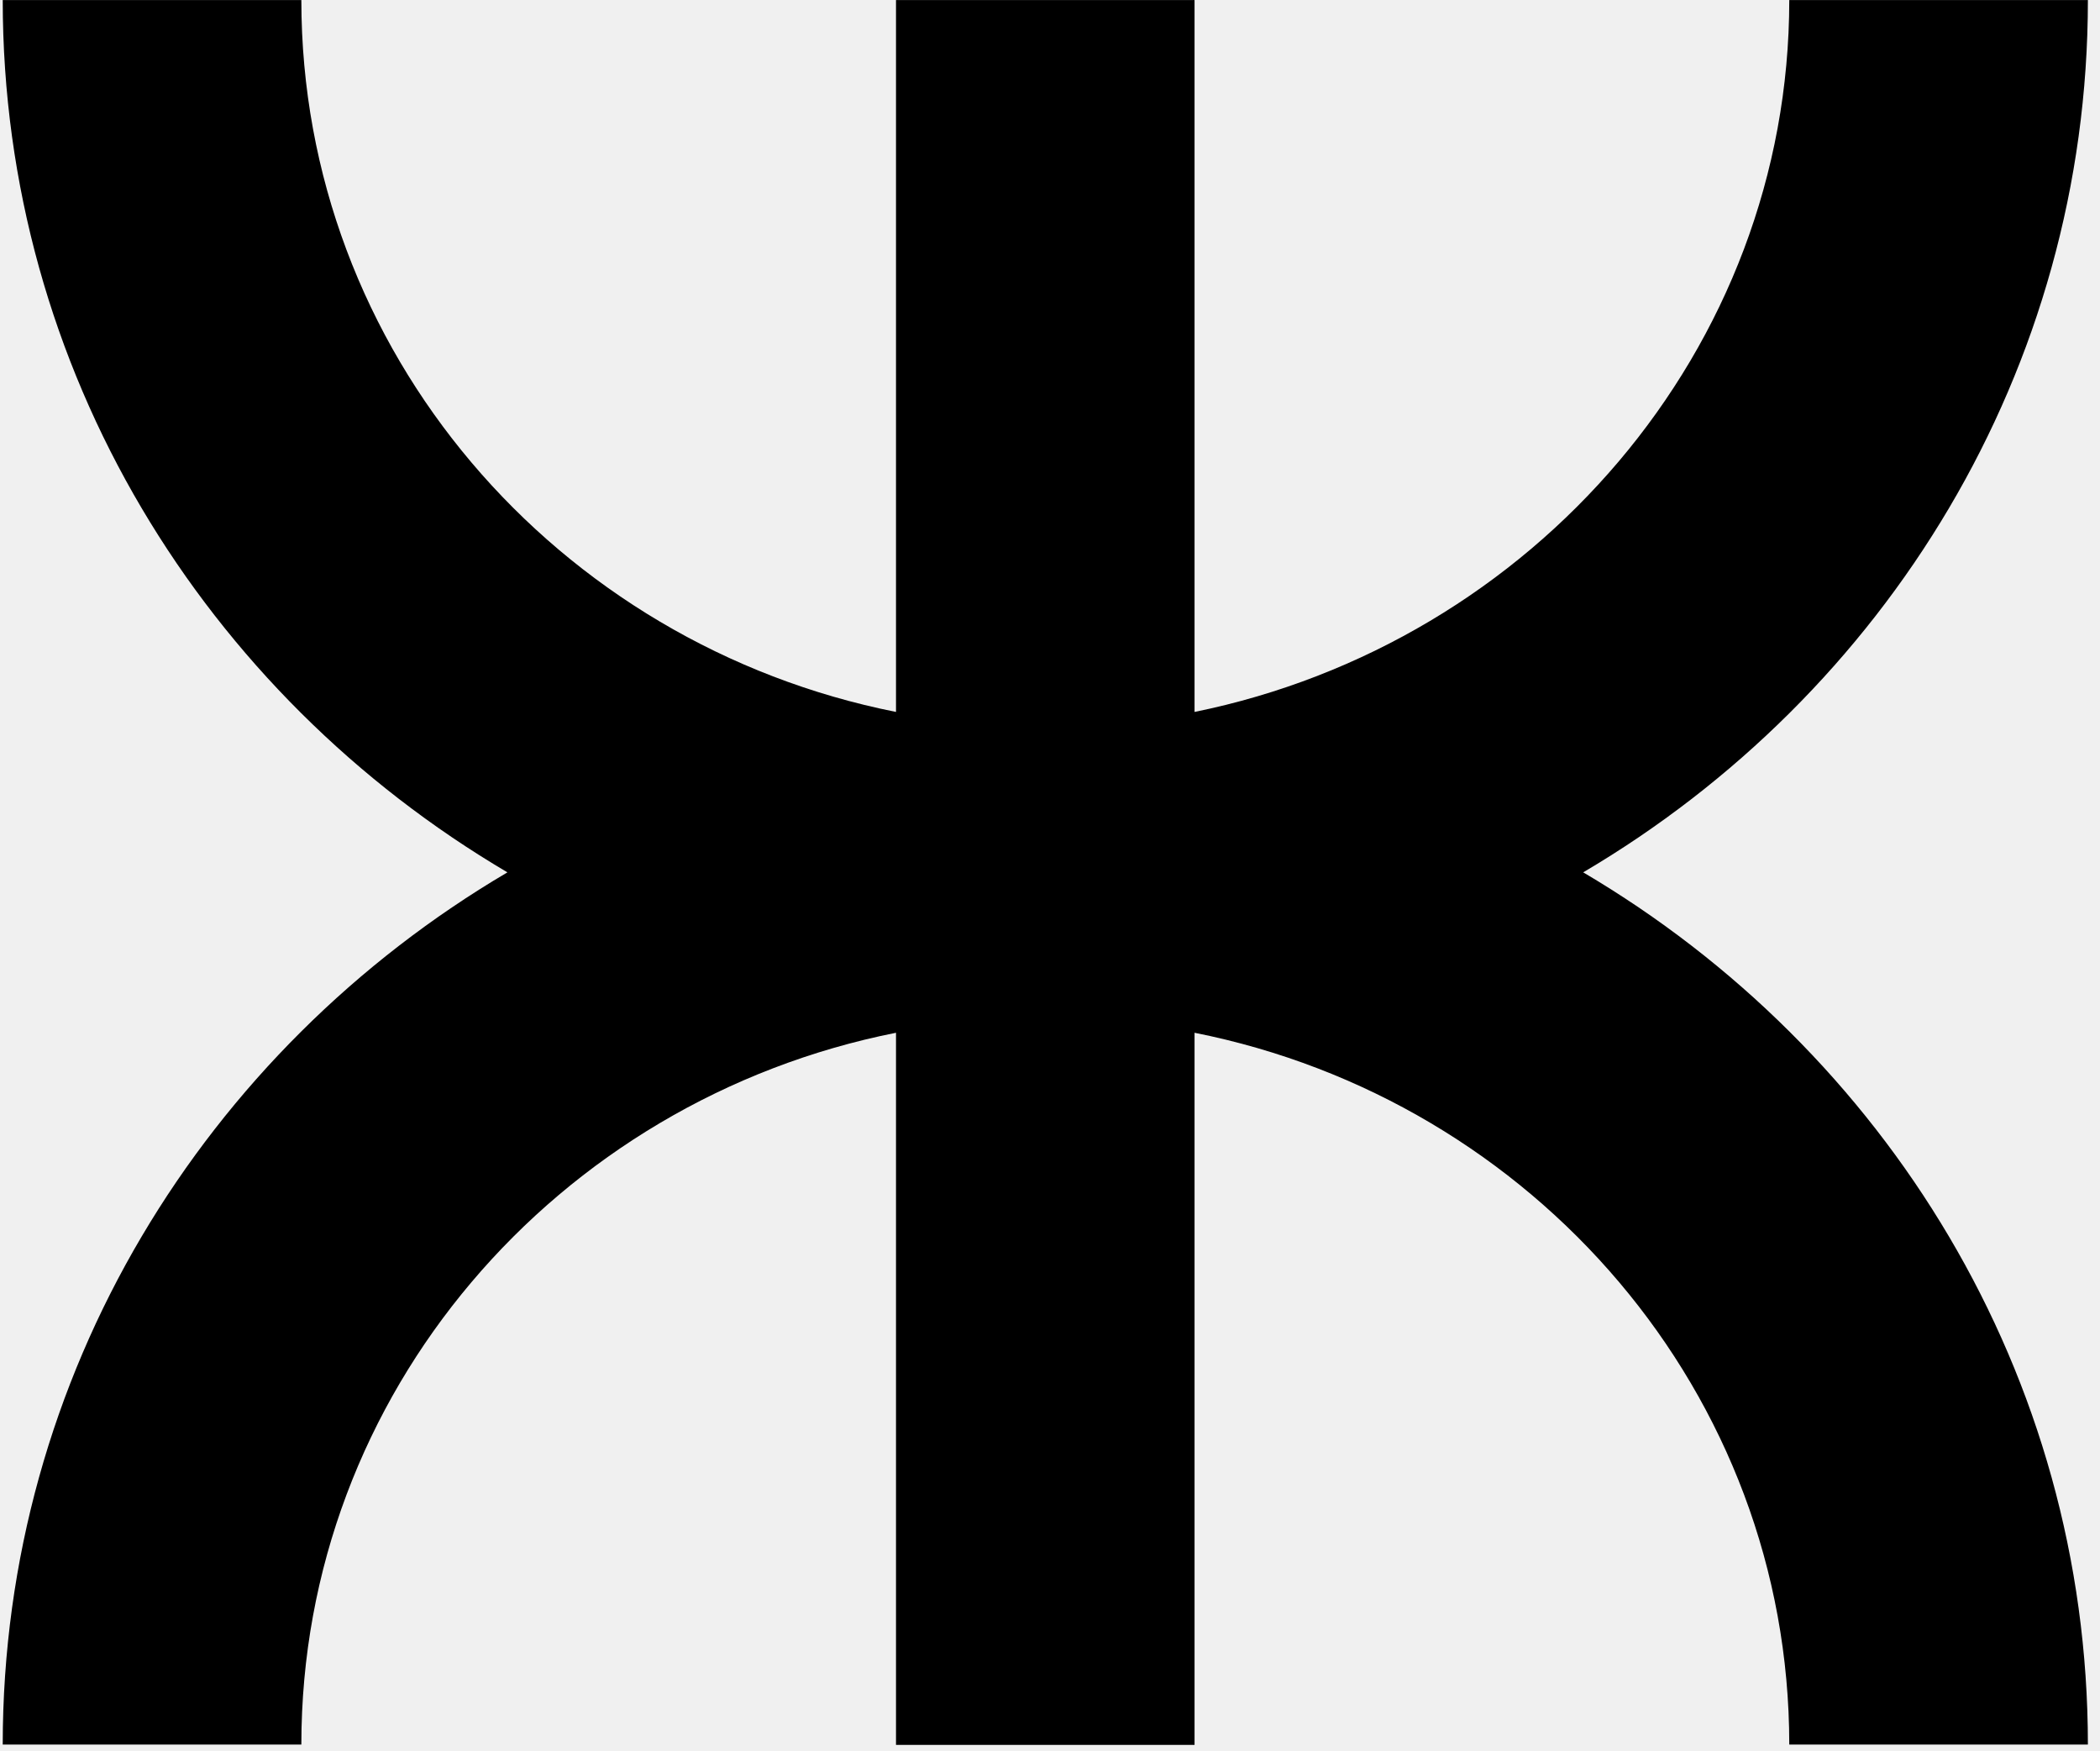
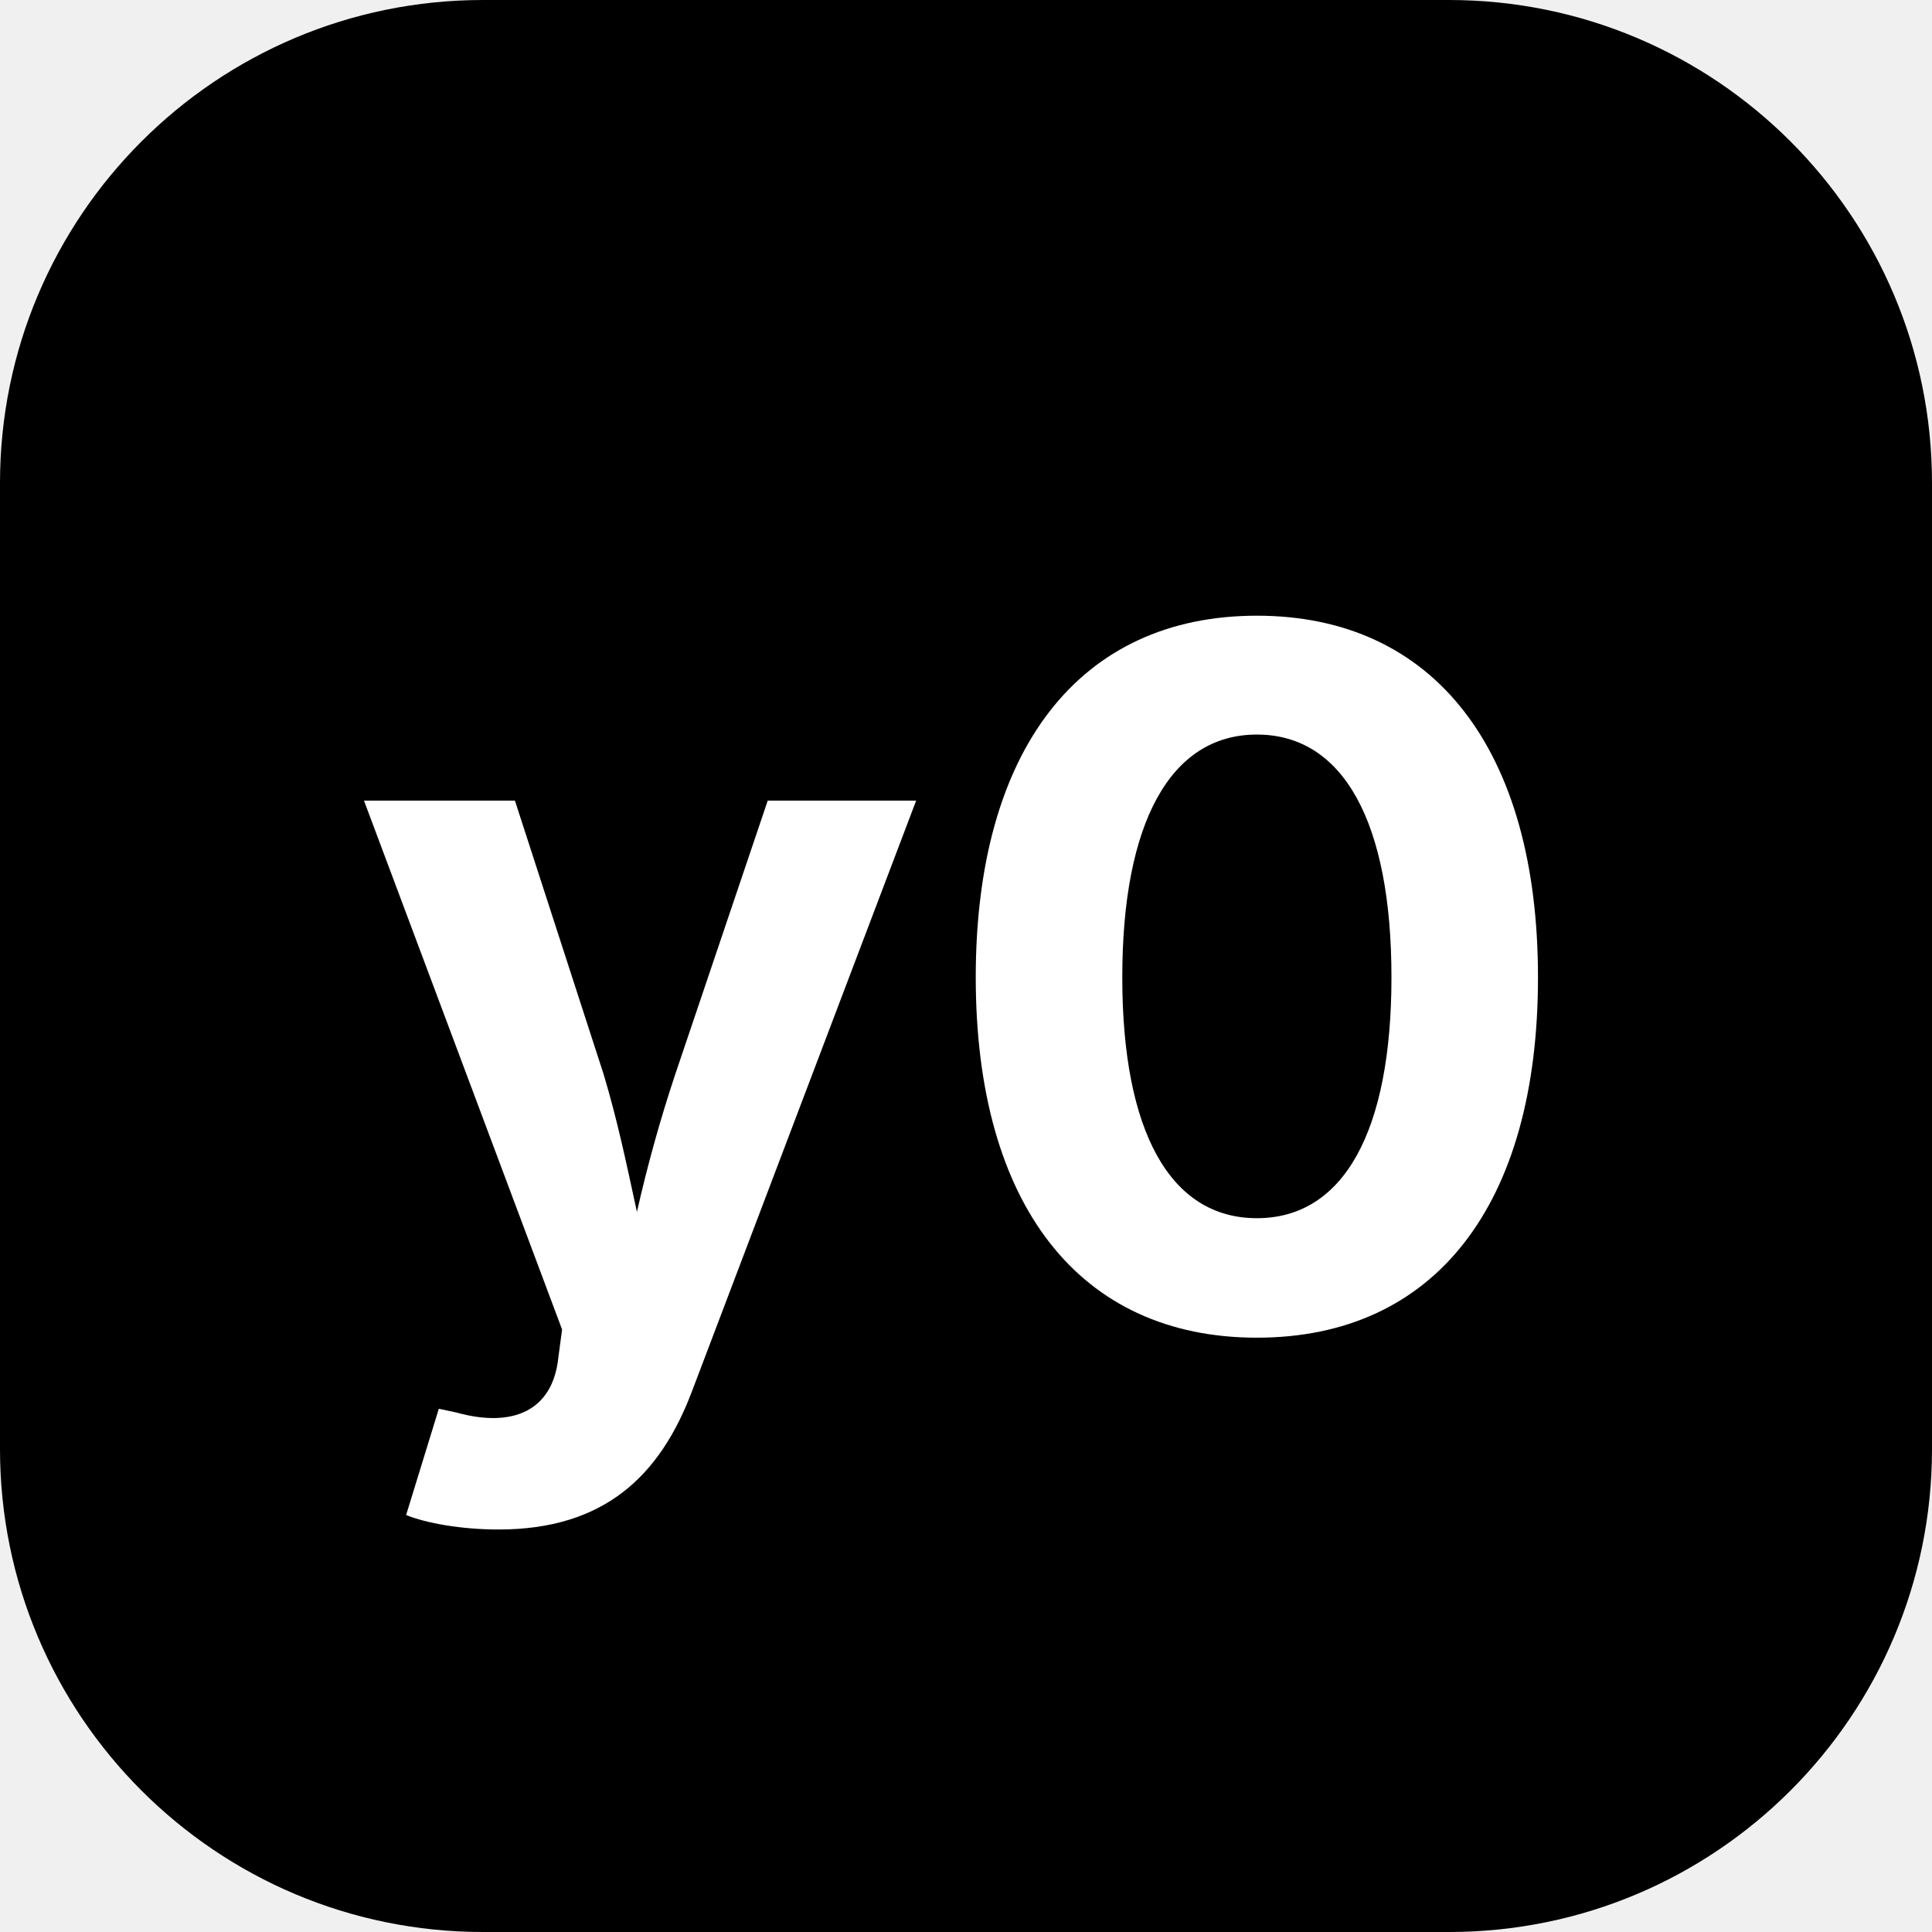
- <svg xmlns="http://www.w3.org/2000/svg" width="30" height="25" viewBox="0 0 30 25" fill="none">
-   <path d="M25.561 24.916H29.827C29.827 19.631 26.938 15.004 22.617 12.459C26.938 9.914 29.827 5.287 29.827 0.001H25.561C25.561 5.003 21.891 9.187 17.065 10.168V0.001H12.8V10.168C7.953 9.204 4.305 5.019 4.305 0.001H0.039C0.039 5.287 2.928 9.914 7.249 12.459C2.928 15.004 0.039 19.631 0.039 24.916H4.305C4.305 19.899 7.953 15.713 12.8 14.75V24.921H17.065V14.75C21.913 15.713 25.561 19.899 25.561 24.916Z" fill="black" />
+ <svg xmlns="http://www.w3.org/2000/svg" width="48" height="48" viewBox="0 0 48 48" fill="none">
+   <rect width="48" height="48" rx="12" fill="currentColor" />
+   <text x="24" y="33" text-anchor="middle" font-family="system-ui, -apple-system, sans-serif" font-size="24" font-weight="700" fill="white">y0</text>
</svg>
